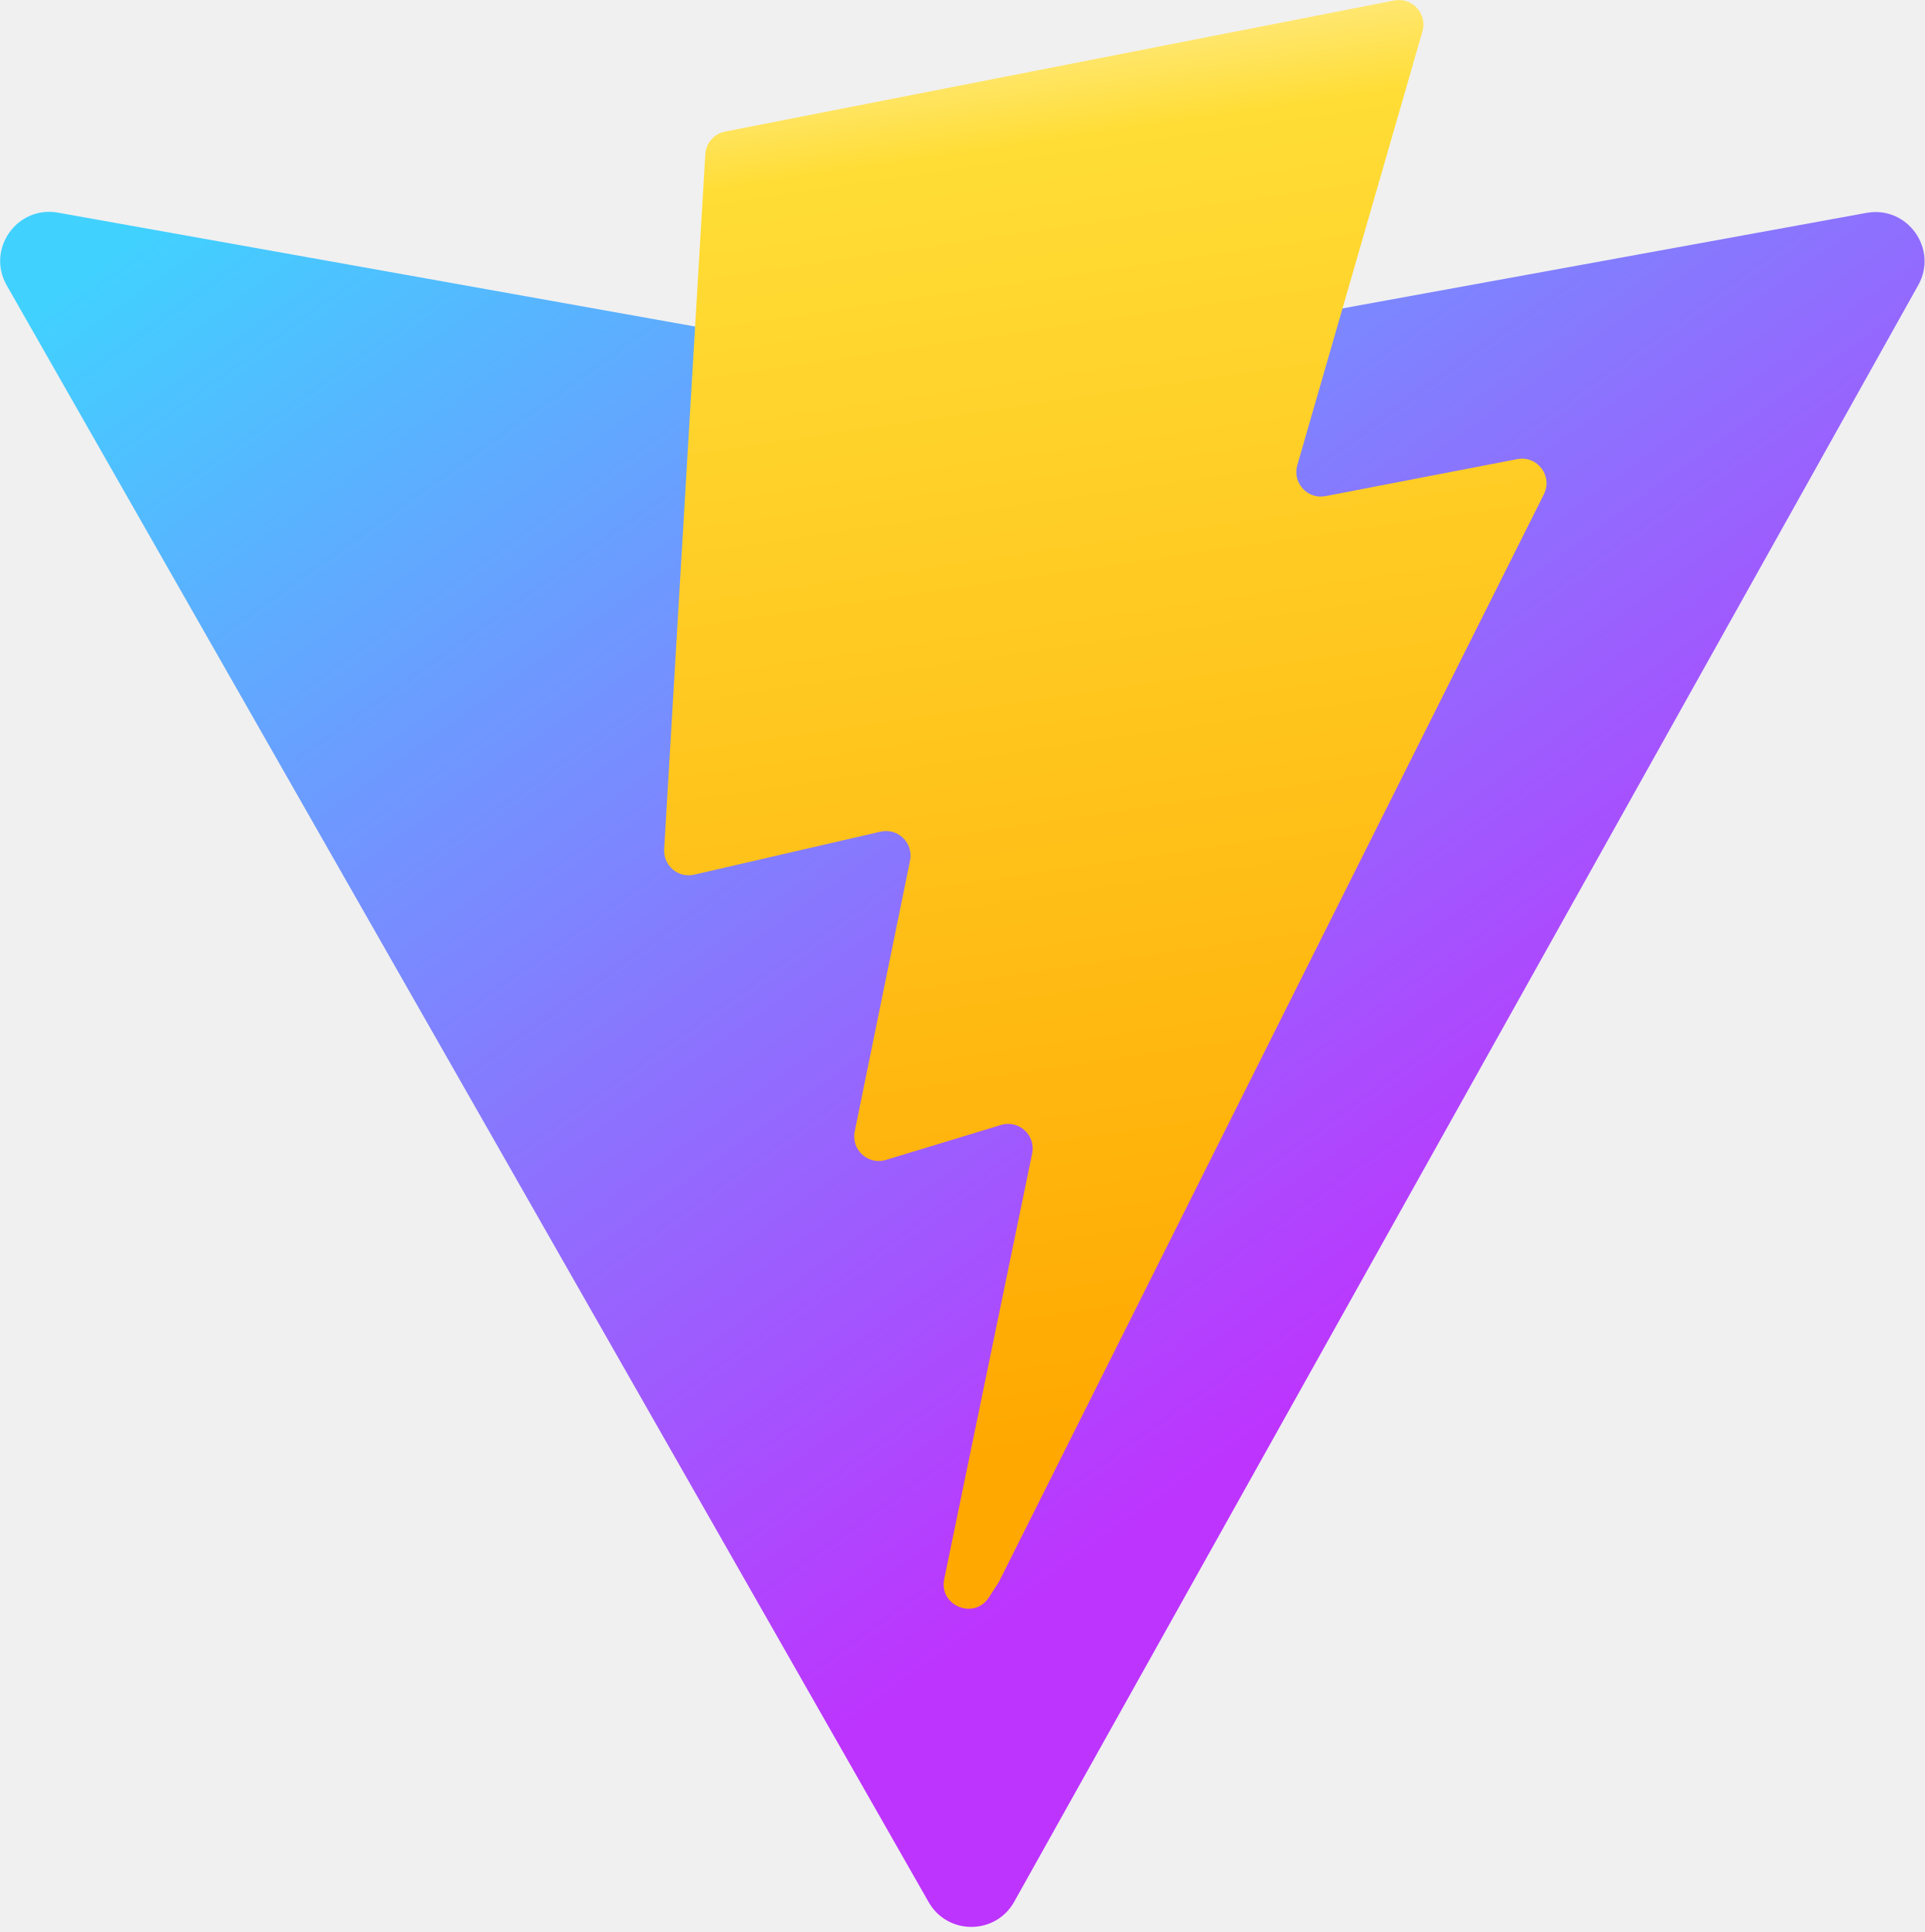
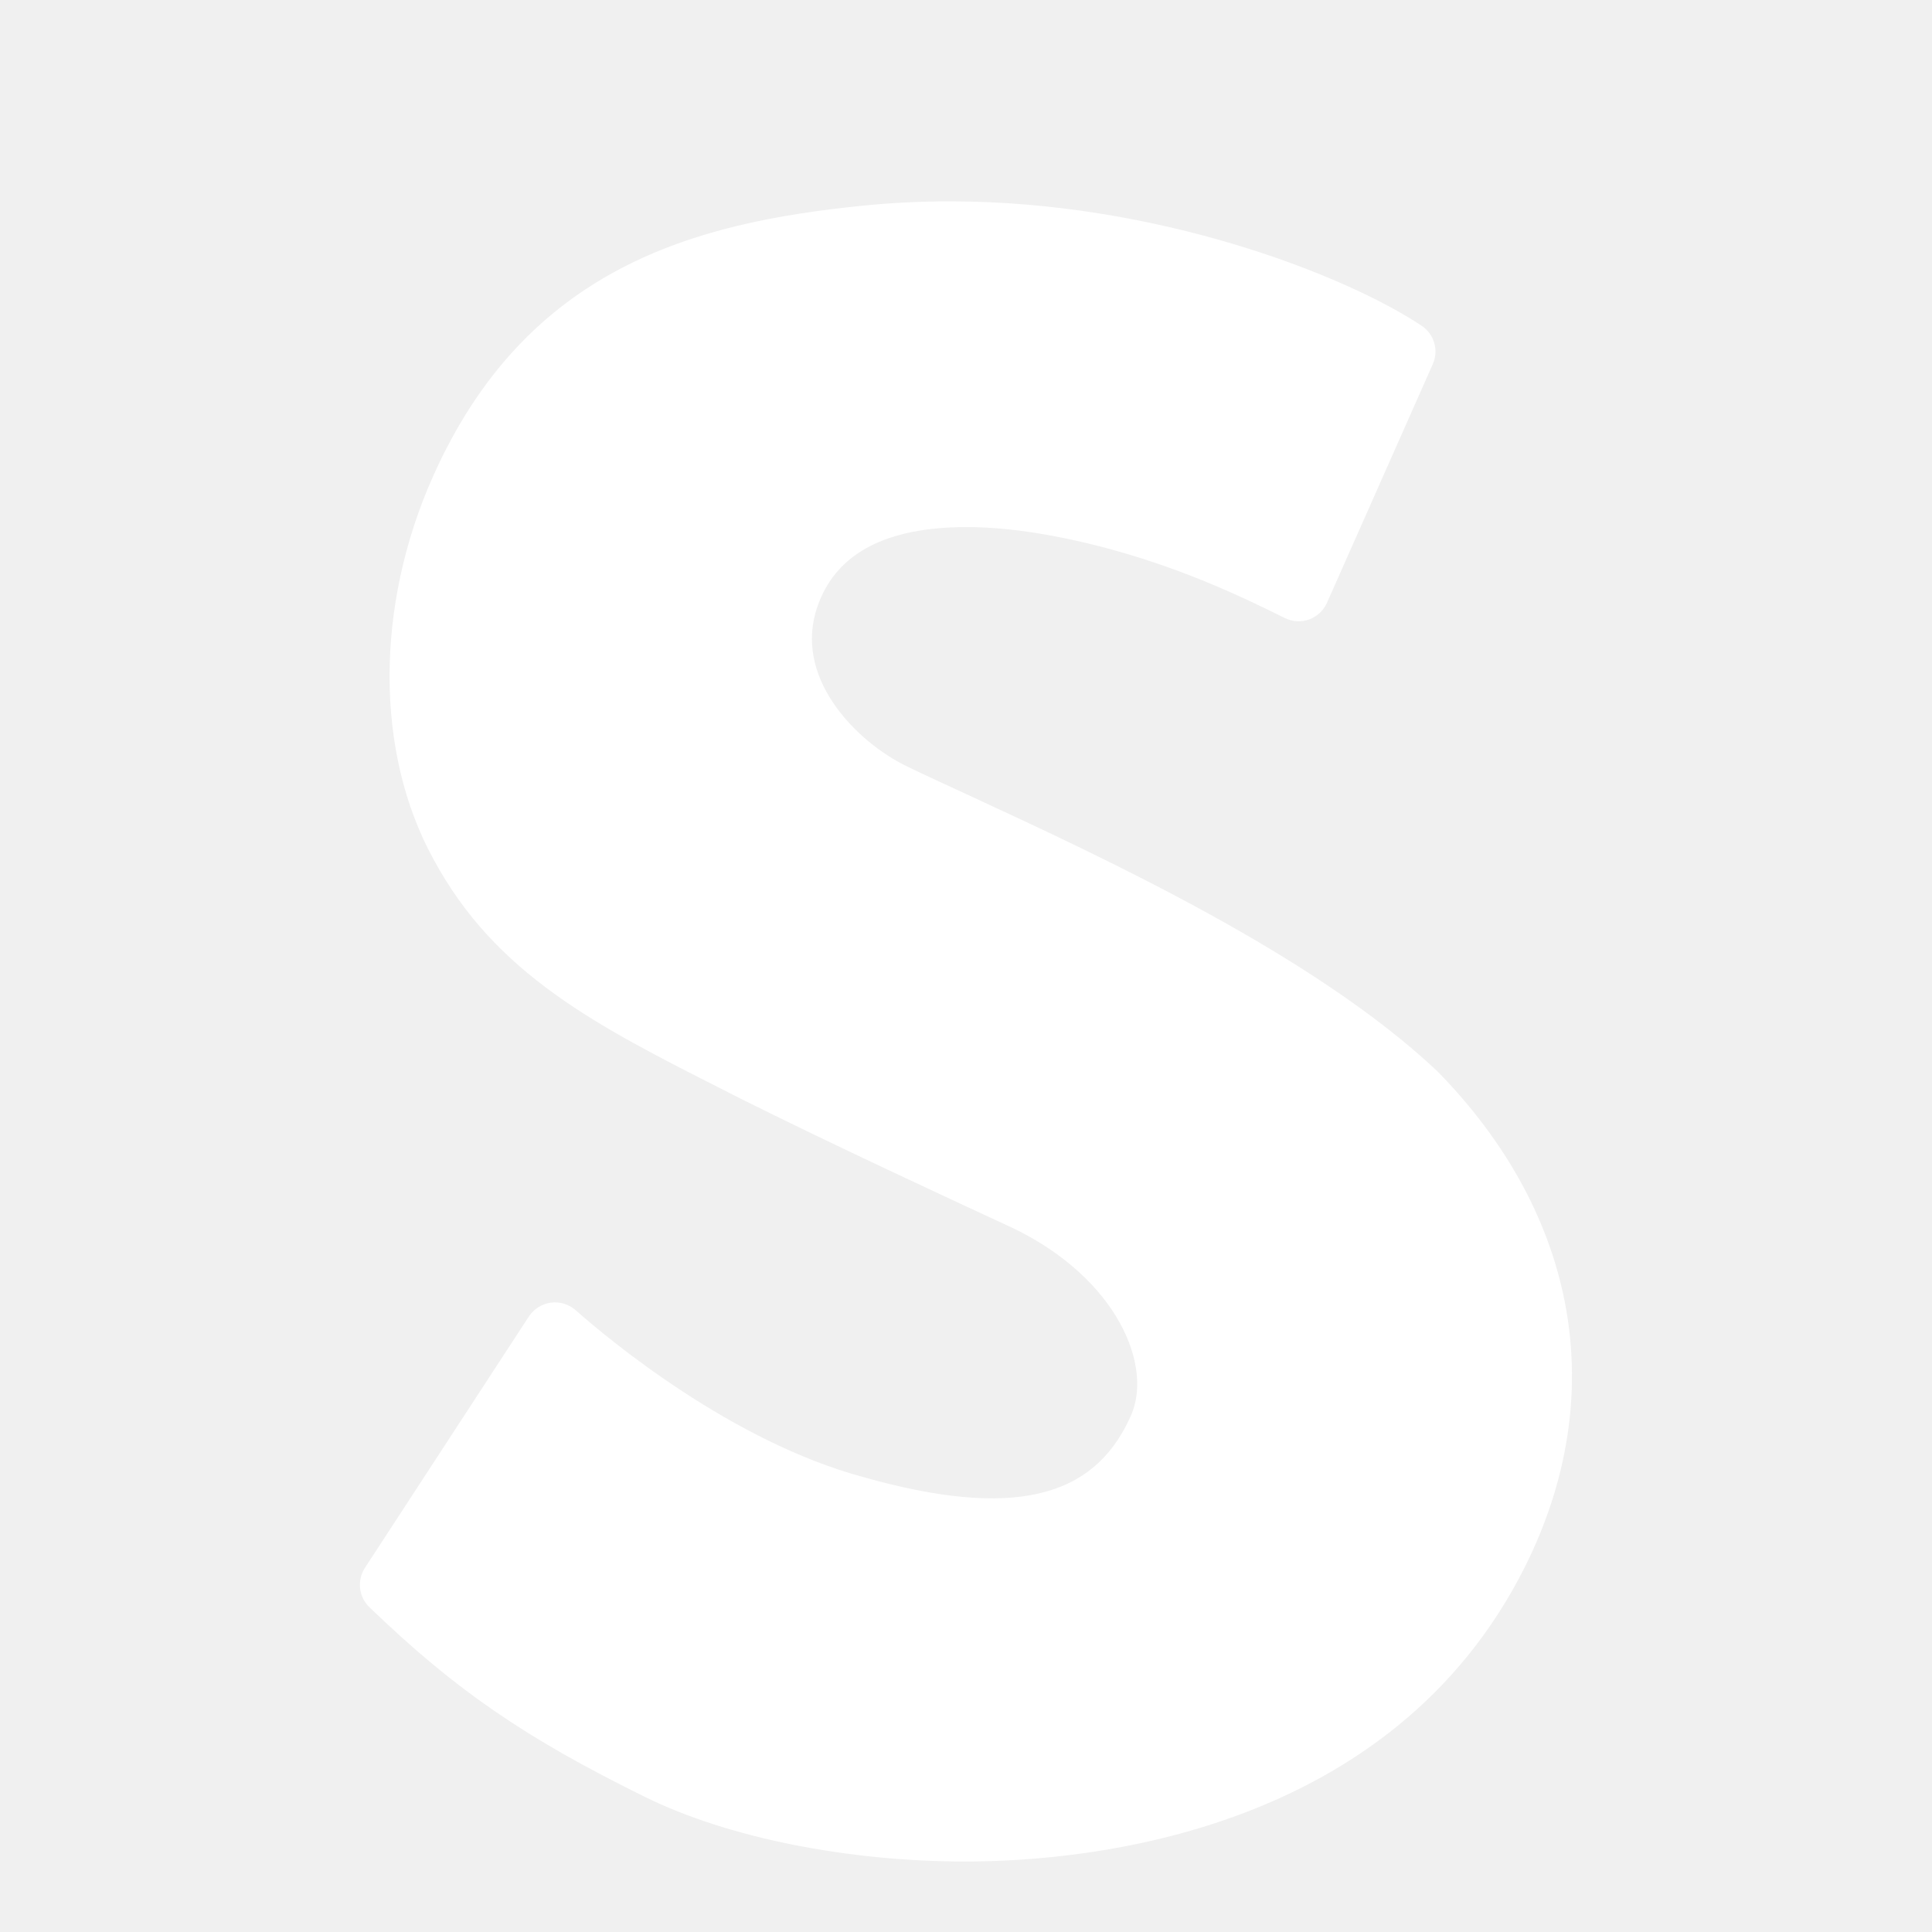
- <svg xmlns="http://www.w3.org/2000/svg" aria-hidden="true" role="img" class="iconify iconify--logos" width="31.88" height="32" preserveAspectRatio="xMidYMid meet" viewBox="0 0 256 257">
-   <defs>
-     <linearGradient id="IconifyId1813088fe1fbc01fb466" x1="-.828%" x2="57.636%" y1="7.652%" y2="78.411%">
-       <stop offset="0%" stop-color="#41D1FF" />
-       <stop offset="100%" stop-color="#BD34FE" />
-     </linearGradient>
-     <linearGradient id="IconifyId1813088fe1fbc01fb467" x1="43.376%" x2="50.316%" y1="2.242%" y2="89.03%">
-       <stop offset="0%" stop-color="#FFEA83" />
-       <stop offset="8.333%" stop-color="#FFDD35" />
-       <stop offset="100%" stop-color="#FFA800" />
-     </linearGradient>
-   </defs>
-   <path fill="url(#IconifyId1813088fe1fbc01fb466)" d="M255.153 37.938L134.897 252.976c-2.483 4.44-8.862 4.466-11.382.048L.875 37.958c-2.746-4.814 1.371-10.646 6.827-9.67l120.385 21.517a6.537 6.537 0 0 0 2.322-.004l117.867-21.483c5.438-.991 9.574 4.796 6.877 9.62Z" />
-   <path fill="url(#IconifyId1813088fe1fbc01fb467)" d="M185.432.063L96.44 17.501a3.268 3.268 0 0 0-2.634 3.014l-5.474 92.456a3.268 3.268 0 0 0 3.997 3.378l24.777-5.718c2.318-.535 4.413 1.507 3.936 3.838l-7.361 36.047c-.495 2.426 1.782 4.5 4.151 3.78l15.304-4.649c2.372-.72 4.652 1.36 4.15 3.788l-11.698 56.621c-.732 3.542 3.979 5.473 5.943 2.437l1.313-2.028l72.516-144.72c1.215-2.423-.88-5.186-3.54-4.672l-25.505 4.922c-2.396.462-4.435-1.77-3.759-4.114l16.646-57.705c.677-2.35-1.37-4.583-3.769-4.113Z" />
+ <svg xmlns="http://www.w3.org/2000/svg" width="800px" height="800px" viewBox="0 0 128 128" aria-hidden="true" role="img" class="iconify iconify--noto" preserveAspectRatio="xMidYMid meet" fill="#ffffff" stroke="#ffffff">
+   <g id="SVGRepo_bgCarrier" stroke-width="0" />
+   <g id="SVGRepo_tracerCarrier" stroke-linecap="round" stroke-linejoin="round" />
+   <g id="SVGRepo_iconCarrier">
+     <path d="M94.9 71.35c-8.08-7.63-21.82-13.99-30.91-18.2c-1.54-.71-2.93-1.35-4.11-1.92c-3.43-1.65-8.12-6.22-6.1-11.47c1.36-3.55 4.81-5.34 10.27-5.34c1.75 0 3.67.2 5.72.58c7.12 1.33 12.52 3.99 15.58 5.5c.38.19.82.21 1.22.07c.39-.15.72-.45.89-.84l7.01-15.81c.31-.69.07-1.51-.57-1.93c-4.94-3.28-17.27-8.15-30.97-8.15c-1.98 0-3.95.1-5.87.3c-10.92 1.12-21.86 4.03-27.92 17.64c-3.78 8.47-3.77 18.01.01 24.89c4.04 7.51 10.66 10.87 19.04 15.11l1.08.55c6.05 3.02 13.3 6.38 18.07 8.59c7.05 3.4 9.66 9.44 8.04 13.08c-2.61 5.87-8.38 7.16-18.36 4.33c-8.81-2.39-16.94-9.14-19.21-11.15c-.34-.3-.79-.44-1.25-.38c-.45.06-.85.32-1.1.69L24.6 104.14c-.41.63-.32 1.46.22 1.98c5.63 5.43 10.22 8.59 18.17 12.5c5.35 2.63 13.18 4.21 20.95 4.21c8.12 0 27.95-1.88 36.65-19.26c5.55-11.12 3.48-22.84-5.69-32.22z" fill="#ffffff" />
+   </g>
</svg>
